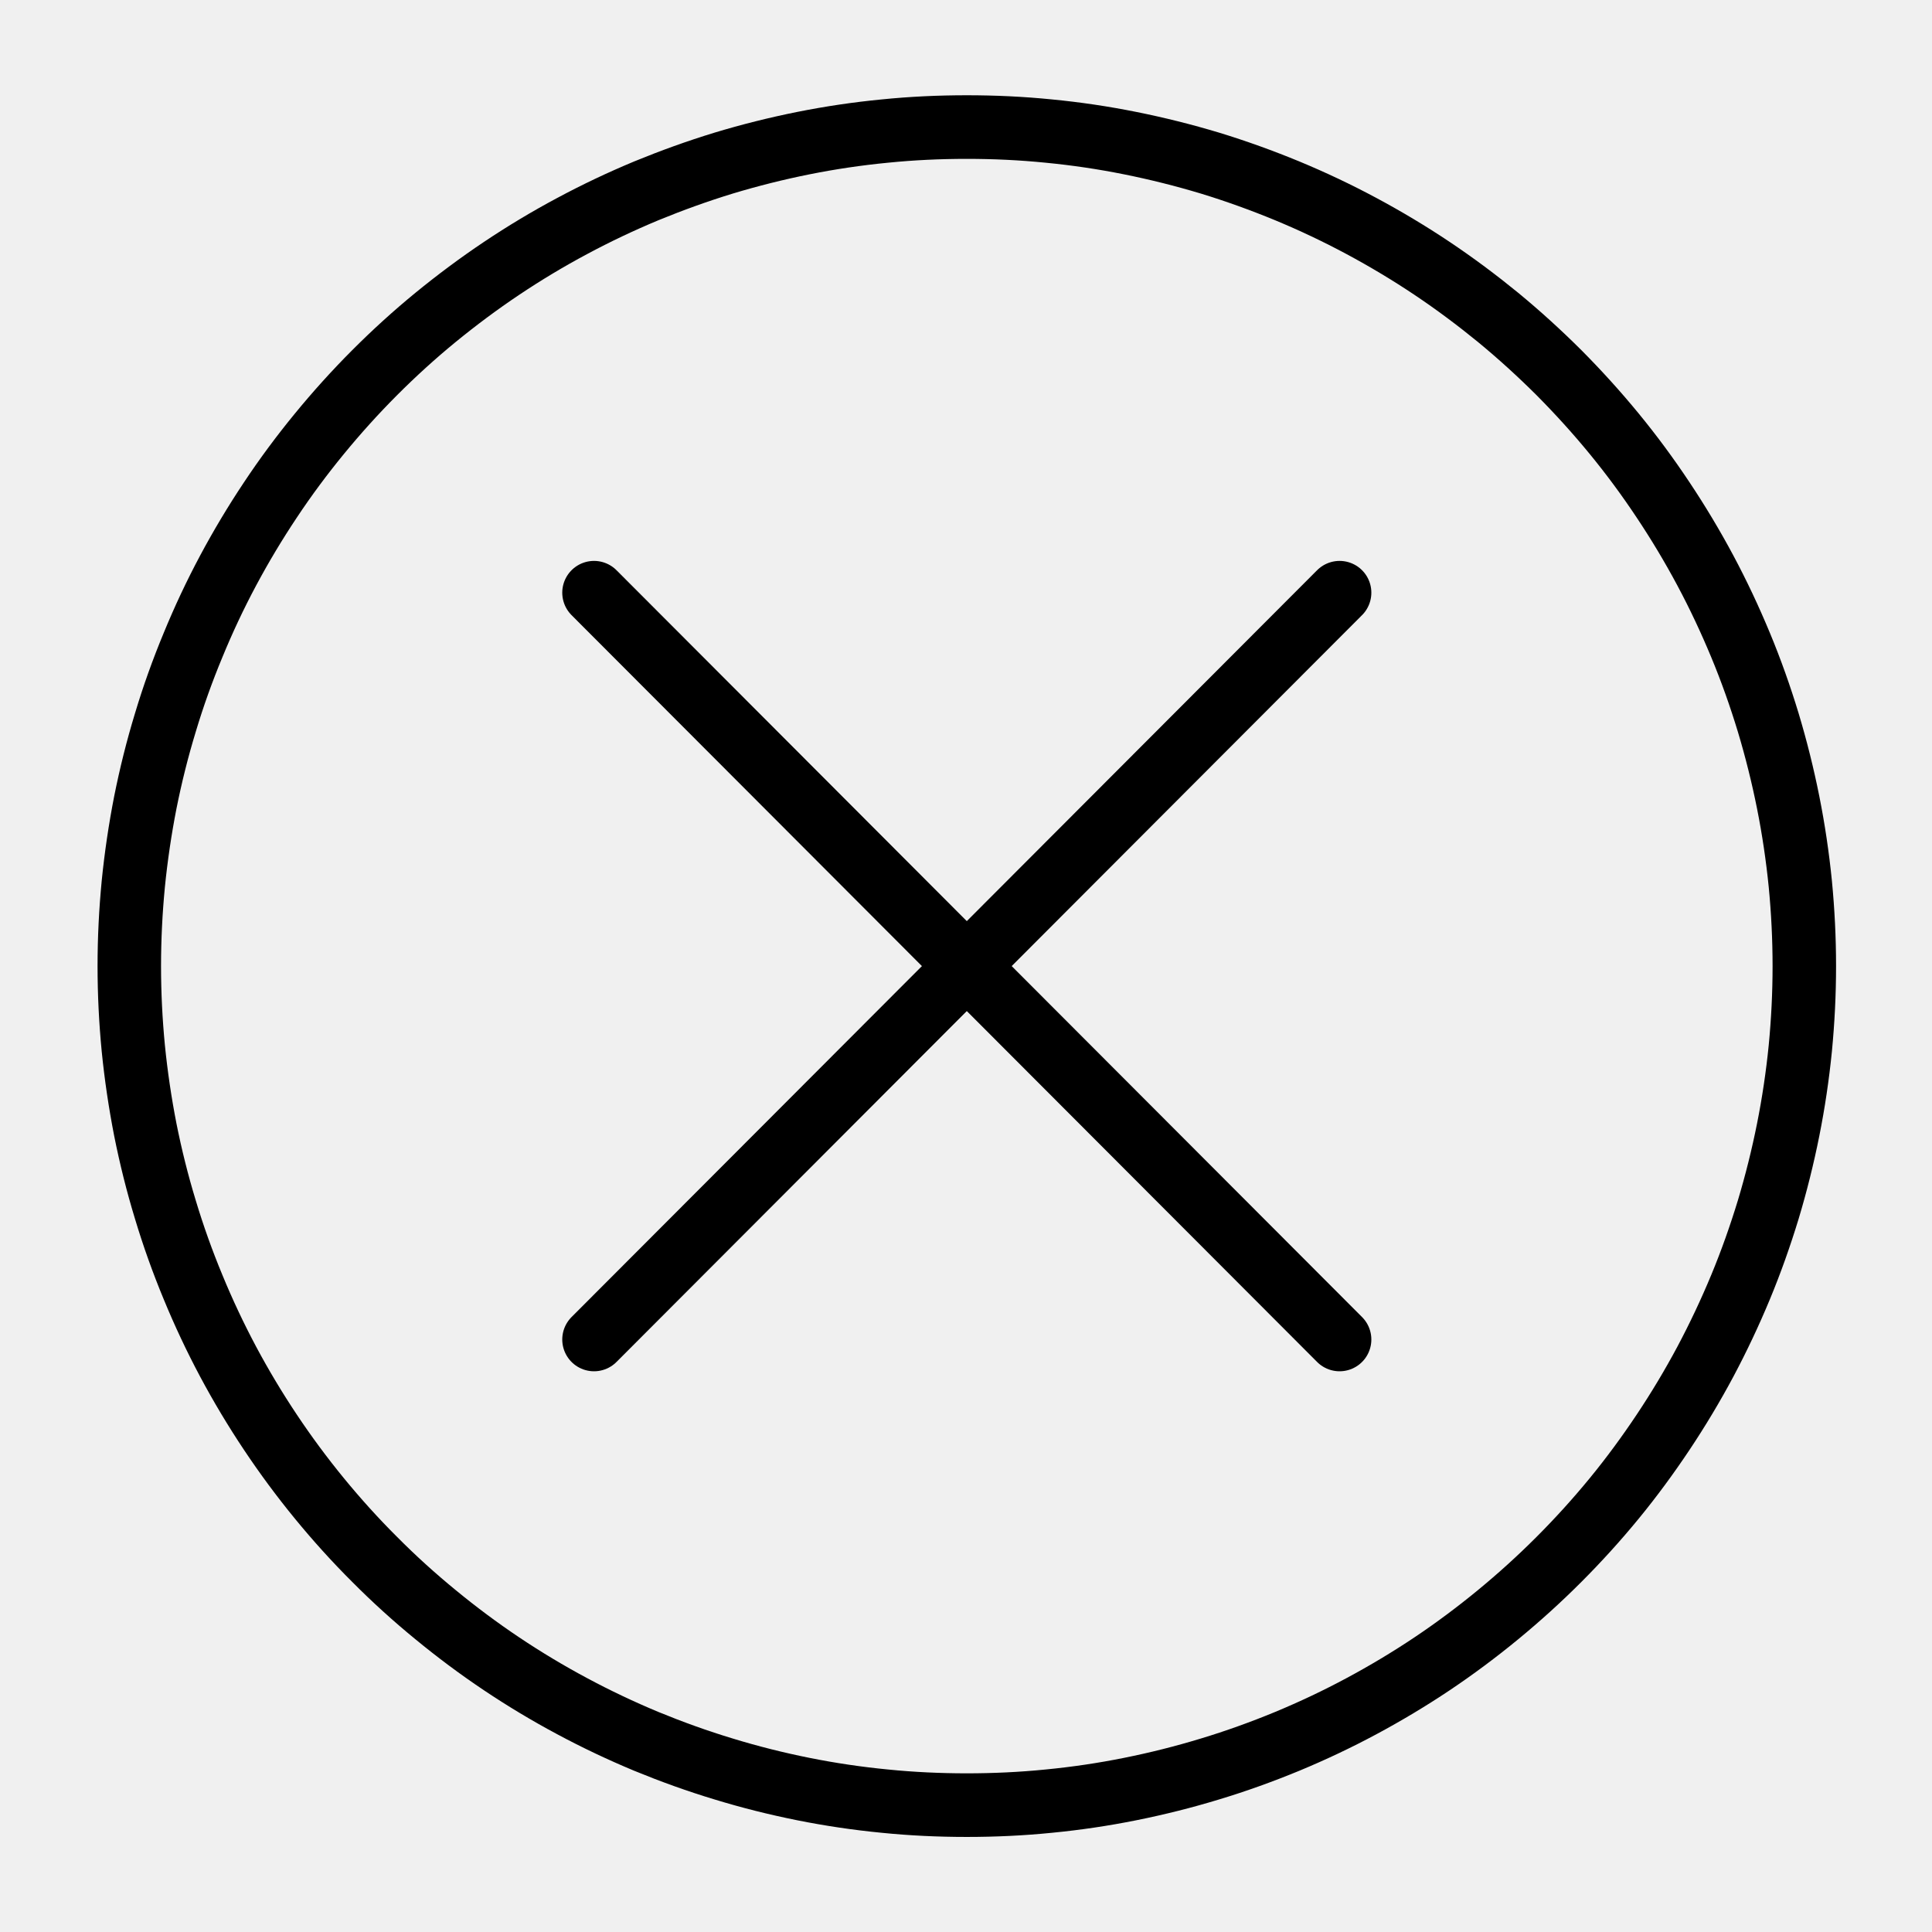
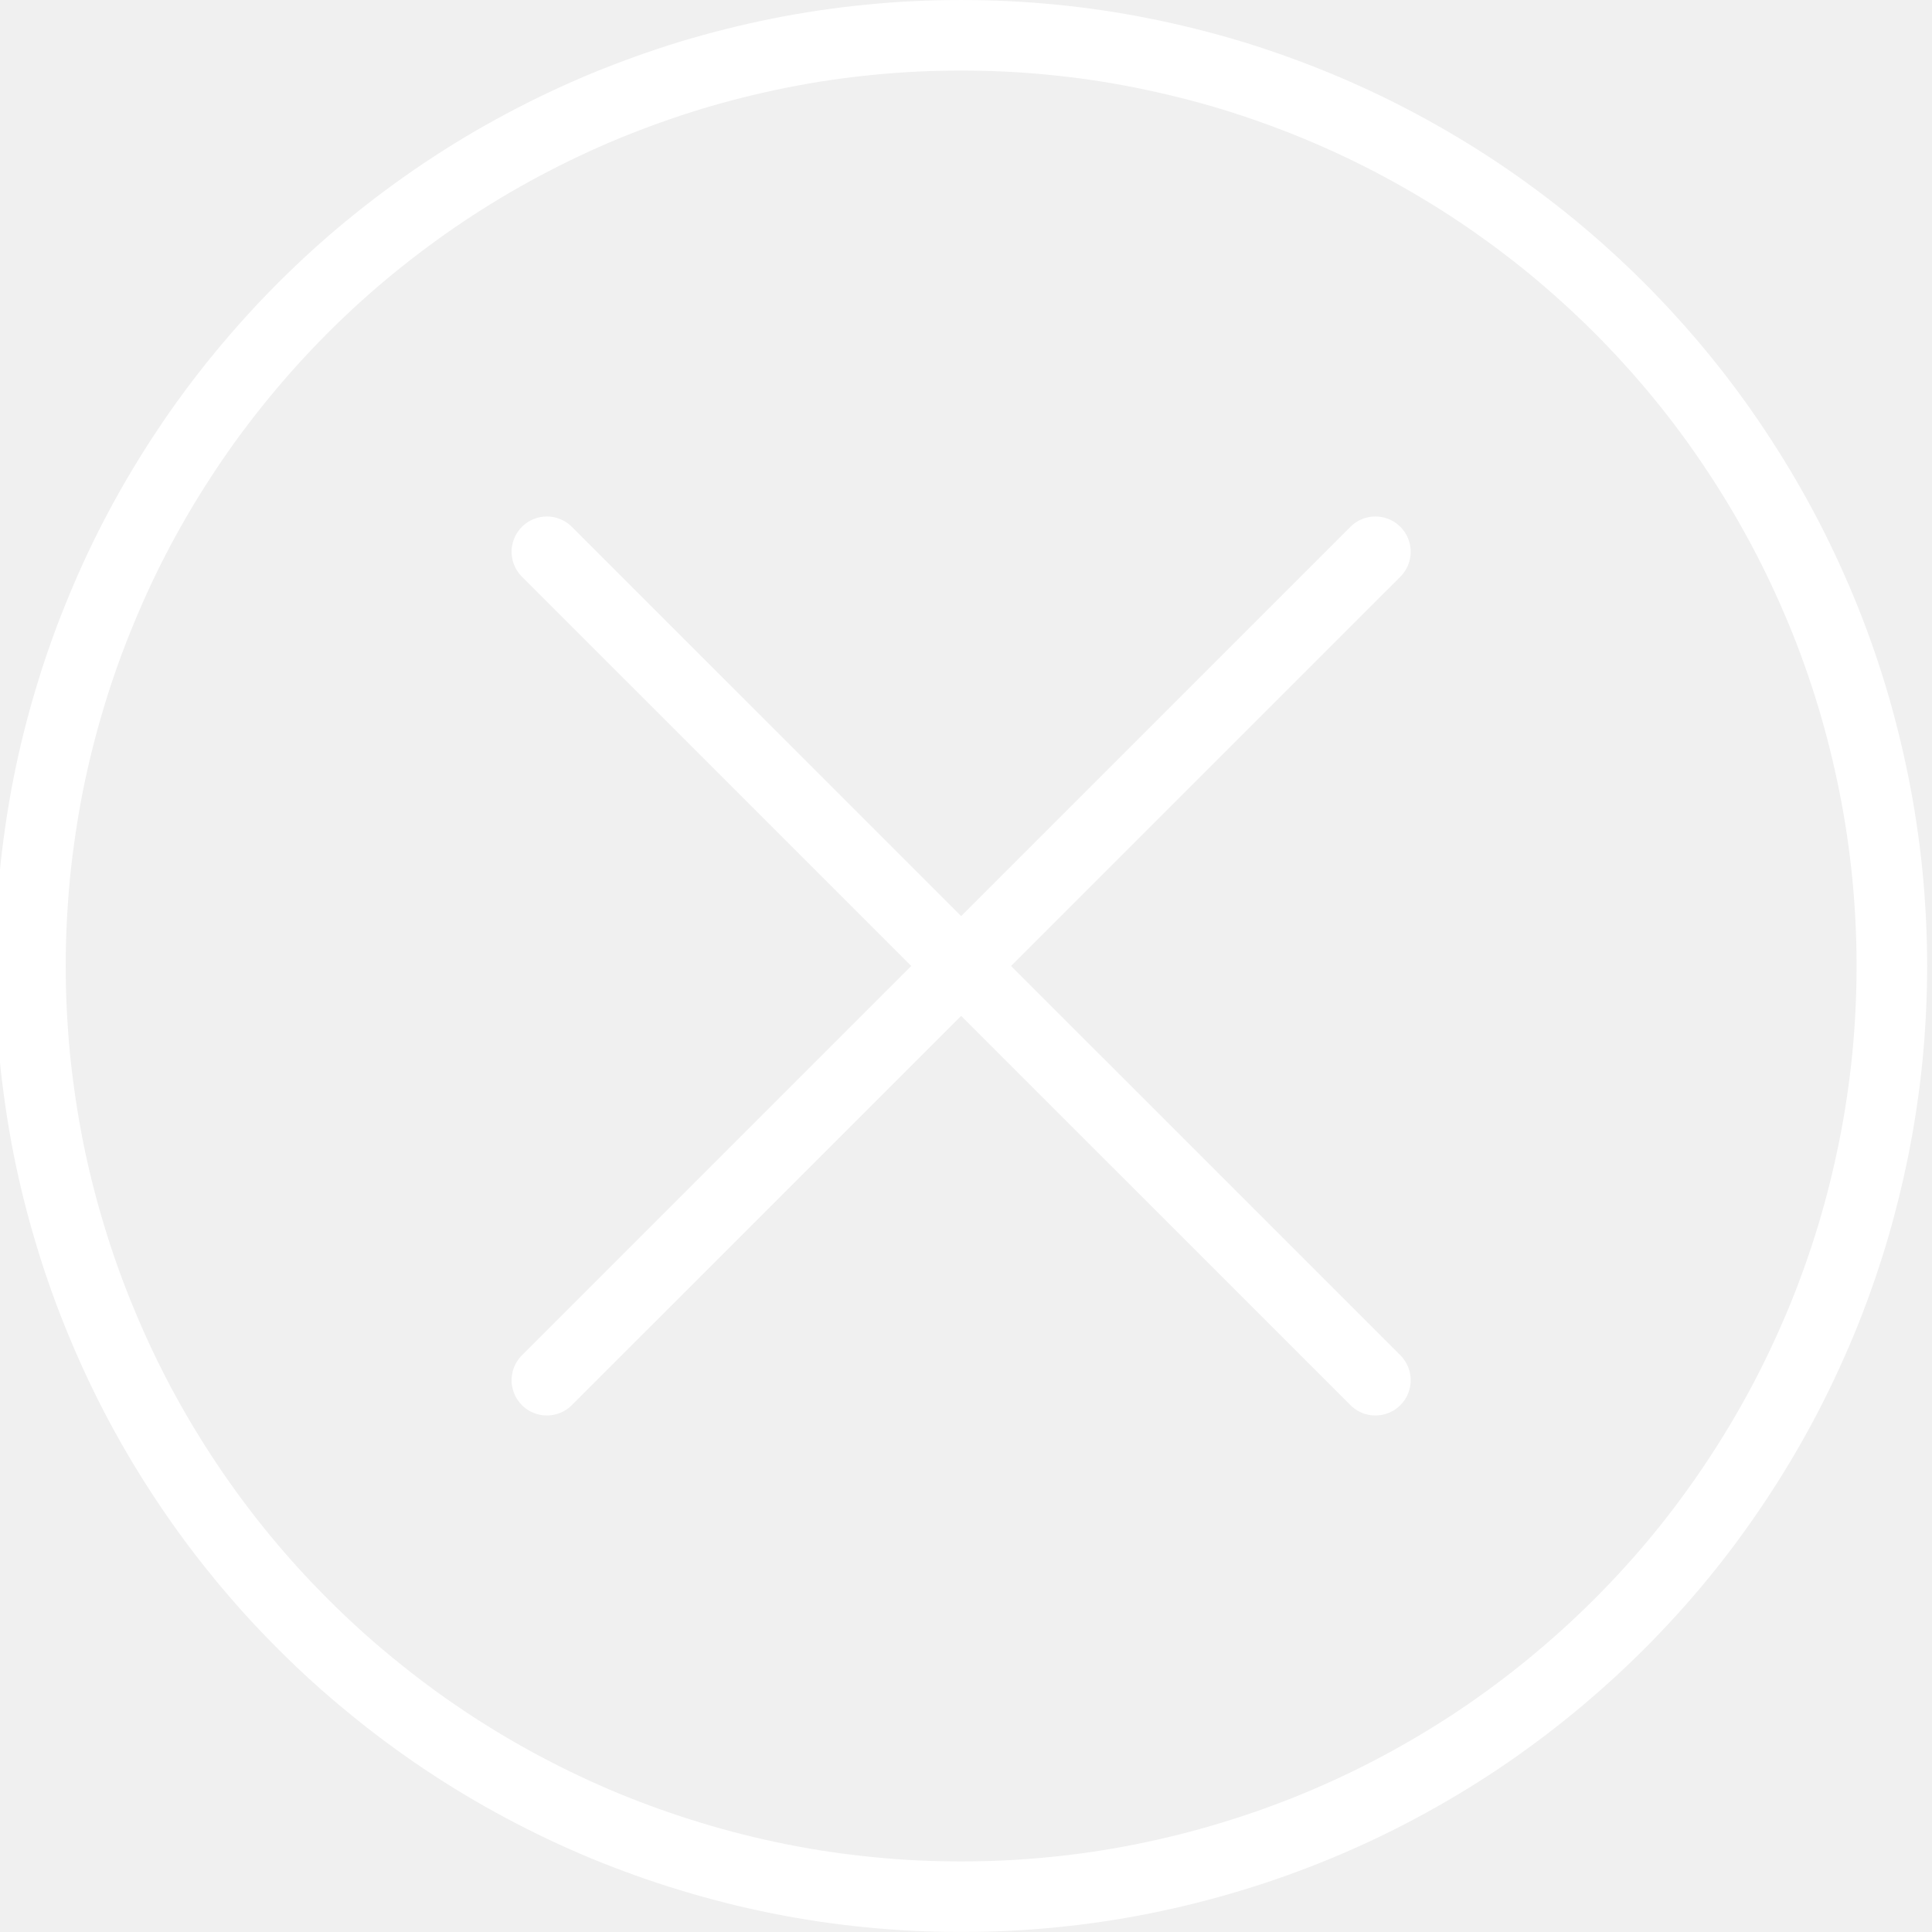
- <svg xmlns="http://www.w3.org/2000/svg" width="100" zoomAndPan="magnify" viewBox="0 0 75.12 83.04" height="100" preserveAspectRatio="xMidYMid meet" version="1.2" id="svg4">
+ <svg xmlns="http://www.w3.org/2000/svg" width="95.003" zoomAndPan="magnify" viewBox="0 0 71.366 78.89" height="95.002" preserveAspectRatio="xMidYMid" version="1.2" id="svg4">
  <defs id="defs1">
    <clipPath id="c0498b63cd">
-       <path d="M 7.414 7.418 L 66.719 7.418 L 66.719 66.727 L 7.414 66.727 Z M 7.414 7.418 " id="path1" />
+       <path d="M 7.414,7.418 H 66.719 V 66.727 H 7.414 Z m 0,0" id="path1" />
    </clipPath>
  </defs>
-   <g id="e594e26856">
-     <g clip-rule="nonzero" clip-path="url(#c0498b63cd)" id="g2" transform="matrix(1.260146,0,0,1.262527,-9.109713,-5.275715)">
-       <path style="fill:none;stroke:#000000;stroke-width:10.742;stroke-linecap:round;stroke-linejoin:round;stroke-miterlimit:10;stroke-opacity:1" d="m 288.795,147.072 c 0,4.651 -0.233,9.282 -0.678,13.894 -0.465,4.631 -1.143,9.205 -2.054,13.758 -0.911,4.554 -2.035,9.05 -3.372,13.487 -1.356,4.438 -2.907,8.817 -4.689,13.1 -1.783,4.283 -3.759,8.468 -5.949,12.576 -2.19,4.089 -4.573,8.061 -7.15,11.917 -2.577,3.856 -5.329,7.596 -8.274,11.181 -2.945,3.585 -6.065,7.015 -9.34,10.29 -3.294,3.294 -6.724,6.395 -10.309,9.34 -3.585,2.945 -7.306,5.717 -11.162,8.294 -3.856,2.577 -7.848,4.961 -11.937,7.151 -4.089,2.19 -8.274,4.166 -12.576,5.949 -4.283,1.763 -8.643,3.333 -13.08,4.67 -4.457,1.356 -8.953,2.48 -13.506,3.391 -4.534,0.911 -9.127,1.589 -13.739,2.035 -4.631,0.465 -9.263,0.678 -13.894,0.678 -4.651,0 -9.282,-0.213 -13.894,-0.678 -4.612,-0.446 -9.205,-1.124 -13.758,-2.035 -4.554,-0.911 -9.05,-2.035 -13.487,-3.391 -4.438,-1.337 -8.798,-2.907 -13.1,-4.67 -4.283,-1.783 -8.468,-3.759 -12.557,-5.949 -4.108,-2.19 -8.081,-4.573 -11.937,-7.151 -3.856,-2.577 -7.577,-5.348 -11.162,-8.294 -3.604,-2.945 -7.034,-6.046 -10.309,-9.34 -3.294,-3.275 -6.395,-6.705 -9.34,-10.29 -2.945,-3.585 -5.717,-7.325 -8.294,-11.181 -2.577,-3.856 -4.961,-7.829 -7.15,-11.917 -2.19,-4.108 -4.166,-8.294 -5.93,-12.576 -1.783,-4.283 -3.352,-8.662 -4.689,-13.1 -1.356,-4.438 -2.48,-8.933 -3.391,-13.487 -0.891,-4.554 -1.57,-9.127 -2.035,-13.758 -0.446,-4.612 -0.678,-9.243 -0.678,-13.894 0,-4.631 0.233,-9.263 0.678,-13.875 0.465,-4.631 1.143,-9.205 2.035,-13.758 0.911,-4.554 2.035,-9.05 3.391,-13.487 1.337,-4.457 2.907,-8.817 4.689,-13.1 1.763,-4.283 3.74,-8.488 5.93,-12.576 2.19,-4.089 4.573,-8.061 7.15,-11.917 2.577,-3.876 5.348,-7.596 8.294,-11.181 2.945,-3.585 6.046,-7.015 9.34,-10.309 3.275,-3.275 6.705,-6.395 10.309,-9.34 3.585,-2.926 7.306,-5.697 11.162,-8.274 3.856,-2.577 7.829,-4.961 11.937,-7.15 4.089,-2.19 8.274,-4.166 12.557,-5.949 4.302,-1.763 8.662,-3.333 13.1,-4.689 4.438,-1.337 8.933,-2.461 13.487,-3.372 4.554,-0.911 9.146,-1.589 13.758,-2.035 4.612,-0.465 9.243,-0.678 13.894,-0.678 4.631,0 9.263,0.213 13.894,0.678 4.612,0.446 9.205,1.124 13.739,2.035 4.554,0.911 9.05,2.035 13.506,3.372 4.438,1.356 8.798,2.926 13.08,4.689 4.302,1.783 8.488,3.759 12.576,5.949 4.089,2.19 8.081,4.573 11.937,7.15 3.856,2.577 7.577,5.348 11.162,8.274 3.585,2.945 7.015,6.065 10.309,9.34 3.275,3.294 6.395,6.724 9.34,10.309 2.945,3.585 5.697,7.306 8.274,11.181 2.577,3.856 4.961,7.829 7.15,11.917 2.19,4.089 4.166,8.294 5.949,12.576 1.783,4.283 3.333,8.643 4.689,13.1 1.337,4.438 2.461,8.933 3.372,13.487 0.911,4.554 1.589,9.127 2.054,13.758 0.446,4.612 0.678,9.243 0.678,13.875 z m 0,0" transform="matrix(0.201581,0,0,0.201581,7.413157,7.419475)" id="path2" />
+   <g id="e594e26856" transform="matrix(1.330413,0,0,1.330481,-13.82377,-9.873783)" style="stroke-opacity:1">
+     <g clip-rule="nonzero" clip-path="url(#c0498b63cd)" id="g2" style="stroke:#ffffff;stroke-opacity:1">
+       <path style="fill:none;stroke:#ffffff;stroke-width:10.742;stroke-linecap:round;stroke-linejoin:round;stroke-miterlimit:10;stroke-opacity:1" d="m 288.795,147.072 c 0,4.651 -0.233,9.282 -0.678,13.894 -0.465,4.631 -1.143,9.205 -2.054,13.758 -0.911,4.554 -2.035,9.05 -3.372,13.487 -1.356,4.438 -2.907,8.817 -4.689,13.1 -1.783,4.283 -3.759,8.468 -5.949,12.576 -2.19,4.089 -4.573,8.061 -7.15,11.917 -2.577,3.856 -5.329,7.596 -8.274,11.181 -2.945,3.585 -6.065,7.015 -9.34,10.29 -3.294,3.294 -6.724,6.395 -10.309,9.34 -3.585,2.945 -7.306,5.717 -11.162,8.294 -3.856,2.577 -7.848,4.961 -11.937,7.151 -4.089,2.19 -8.274,4.166 -12.576,5.949 -4.283,1.763 -8.643,3.333 -13.08,4.67 -4.457,1.356 -8.953,2.48 -13.506,3.391 -4.534,0.911 -9.127,1.589 -13.739,2.035 -4.631,0.465 -9.263,0.678 -13.894,0.678 -4.651,0 -9.282,-0.213 -13.894,-0.678 -4.612,-0.446 -9.205,-1.124 -13.758,-2.035 -4.554,-0.911 -9.05,-2.035 -13.487,-3.391 -4.438,-1.337 -8.798,-2.907 -13.1,-4.67 -4.283,-1.783 -8.468,-3.759 -12.557,-5.949 -4.108,-2.19 -8.081,-4.573 -11.937,-7.151 -3.856,-2.577 -7.577,-5.348 -11.162,-8.294 -3.604,-2.945 -7.034,-6.046 -10.309,-9.34 -3.294,-3.275 -6.395,-6.705 -9.34,-10.29 -2.945,-3.585 -5.717,-7.325 -8.294,-11.181 -2.577,-3.856 -4.961,-7.829 -7.15,-11.917 -2.19,-4.108 -4.166,-8.294 -5.93,-12.576 -1.783,-4.283 -3.352,-8.662 -4.689,-13.1 -1.356,-4.438 -2.48,-8.933 -3.391,-13.487 -0.891,-4.554 -1.57,-9.127 -2.035,-13.758 -0.446,-4.612 -0.678,-9.243 -0.678,-13.894 0,-4.631 0.233,-9.263 0.678,-13.875 0.465,-4.631 1.143,-9.205 2.035,-13.758 0.911,-4.554 2.035,-9.05 3.391,-13.487 1.337,-4.457 2.907,-8.817 4.689,-13.1 1.763,-4.283 3.74,-8.488 5.93,-12.576 2.19,-4.089 4.573,-8.061 7.15,-11.917 2.577,-3.876 5.348,-7.596 8.294,-11.181 2.945,-3.585 6.046,-7.015 9.34,-10.309 3.275,-3.275 6.705,-6.395 10.309,-9.34 3.585,-2.926 7.306,-5.697 11.162,-8.274 3.856,-2.577 7.829,-4.961 11.937,-7.15 4.089,-2.19 8.274,-4.166 12.557,-5.949 4.302,-1.763 8.662,-3.333 13.1,-4.689 4.438,-1.337 8.933,-2.461 13.487,-3.372 4.554,-0.911 9.146,-1.589 13.758,-2.035 4.612,-0.465 9.243,-0.678 13.894,-0.678 4.631,0 9.263,0.213 13.894,0.678 4.612,0.446 9.205,1.124 13.739,2.035 4.554,0.911 9.05,2.035 13.506,3.372 4.438,1.356 8.798,2.926 13.08,4.689 4.302,1.783 8.488,3.759 12.576,5.949 4.089,2.19 8.081,4.573 11.937,7.15 3.856,2.577 7.577,5.348 11.162,8.274 3.585,2.945 7.015,6.065 10.309,9.34 3.275,3.294 6.395,6.724 9.34,10.309 2.945,3.585 5.697,7.306 8.274,11.181 2.577,3.856 4.961,7.829 7.15,11.917 2.19,4.089 4.166,8.294 5.949,12.576 1.783,4.283 3.333,8.643 4.689,13.1 1.337,4.438 2.461,8.933 3.372,13.487 0.911,4.554 1.589,9.127 2.054,13.758 0.446,4.612 0.678,9.243 0.678,13.875 z m 0,0" transform="matrix(0.201581,0,0,0.201581,7.413157,7.419475)" id="path2" />
    </g>
-     <path style="fill:none;stroke:#000000;stroke-width:2.731;stroke-linecap:round;stroke-linejoin:round;stroke-miterlimit:10;stroke-opacity:1" d="M 53.617,25.474 21.572,57.574" id="path3" />
-     <path style="fill:none;stroke:#000000;stroke-width:2.731;stroke-linecap:round;stroke-linejoin:round;stroke-miterlimit:10;stroke-opacity:1" d="M 53.617,57.574 21.572,25.474" id="path4" />
+     <path style="fill:none;stroke:#ffffff;stroke-width:10.742;stroke-linecap:round;stroke-linejoin:round;stroke-miterlimit:10;stroke-opacity:1" d="M 210.159,84.016 84.008,210.147" transform="matrix(0.201581,0,0,0.201581,7.413157,7.419475)" id="path3" />
+     <path style="fill:none;stroke:#ffffff;stroke-width:10.742;stroke-linecap:round;stroke-linejoin:round;stroke-miterlimit:10;stroke-opacity:1" d="M 210.159,210.147 84.008,84.016" transform="matrix(0.201581,0,0,0.201581,7.413157,7.419475)" id="path4" />
  </g>
</svg>
